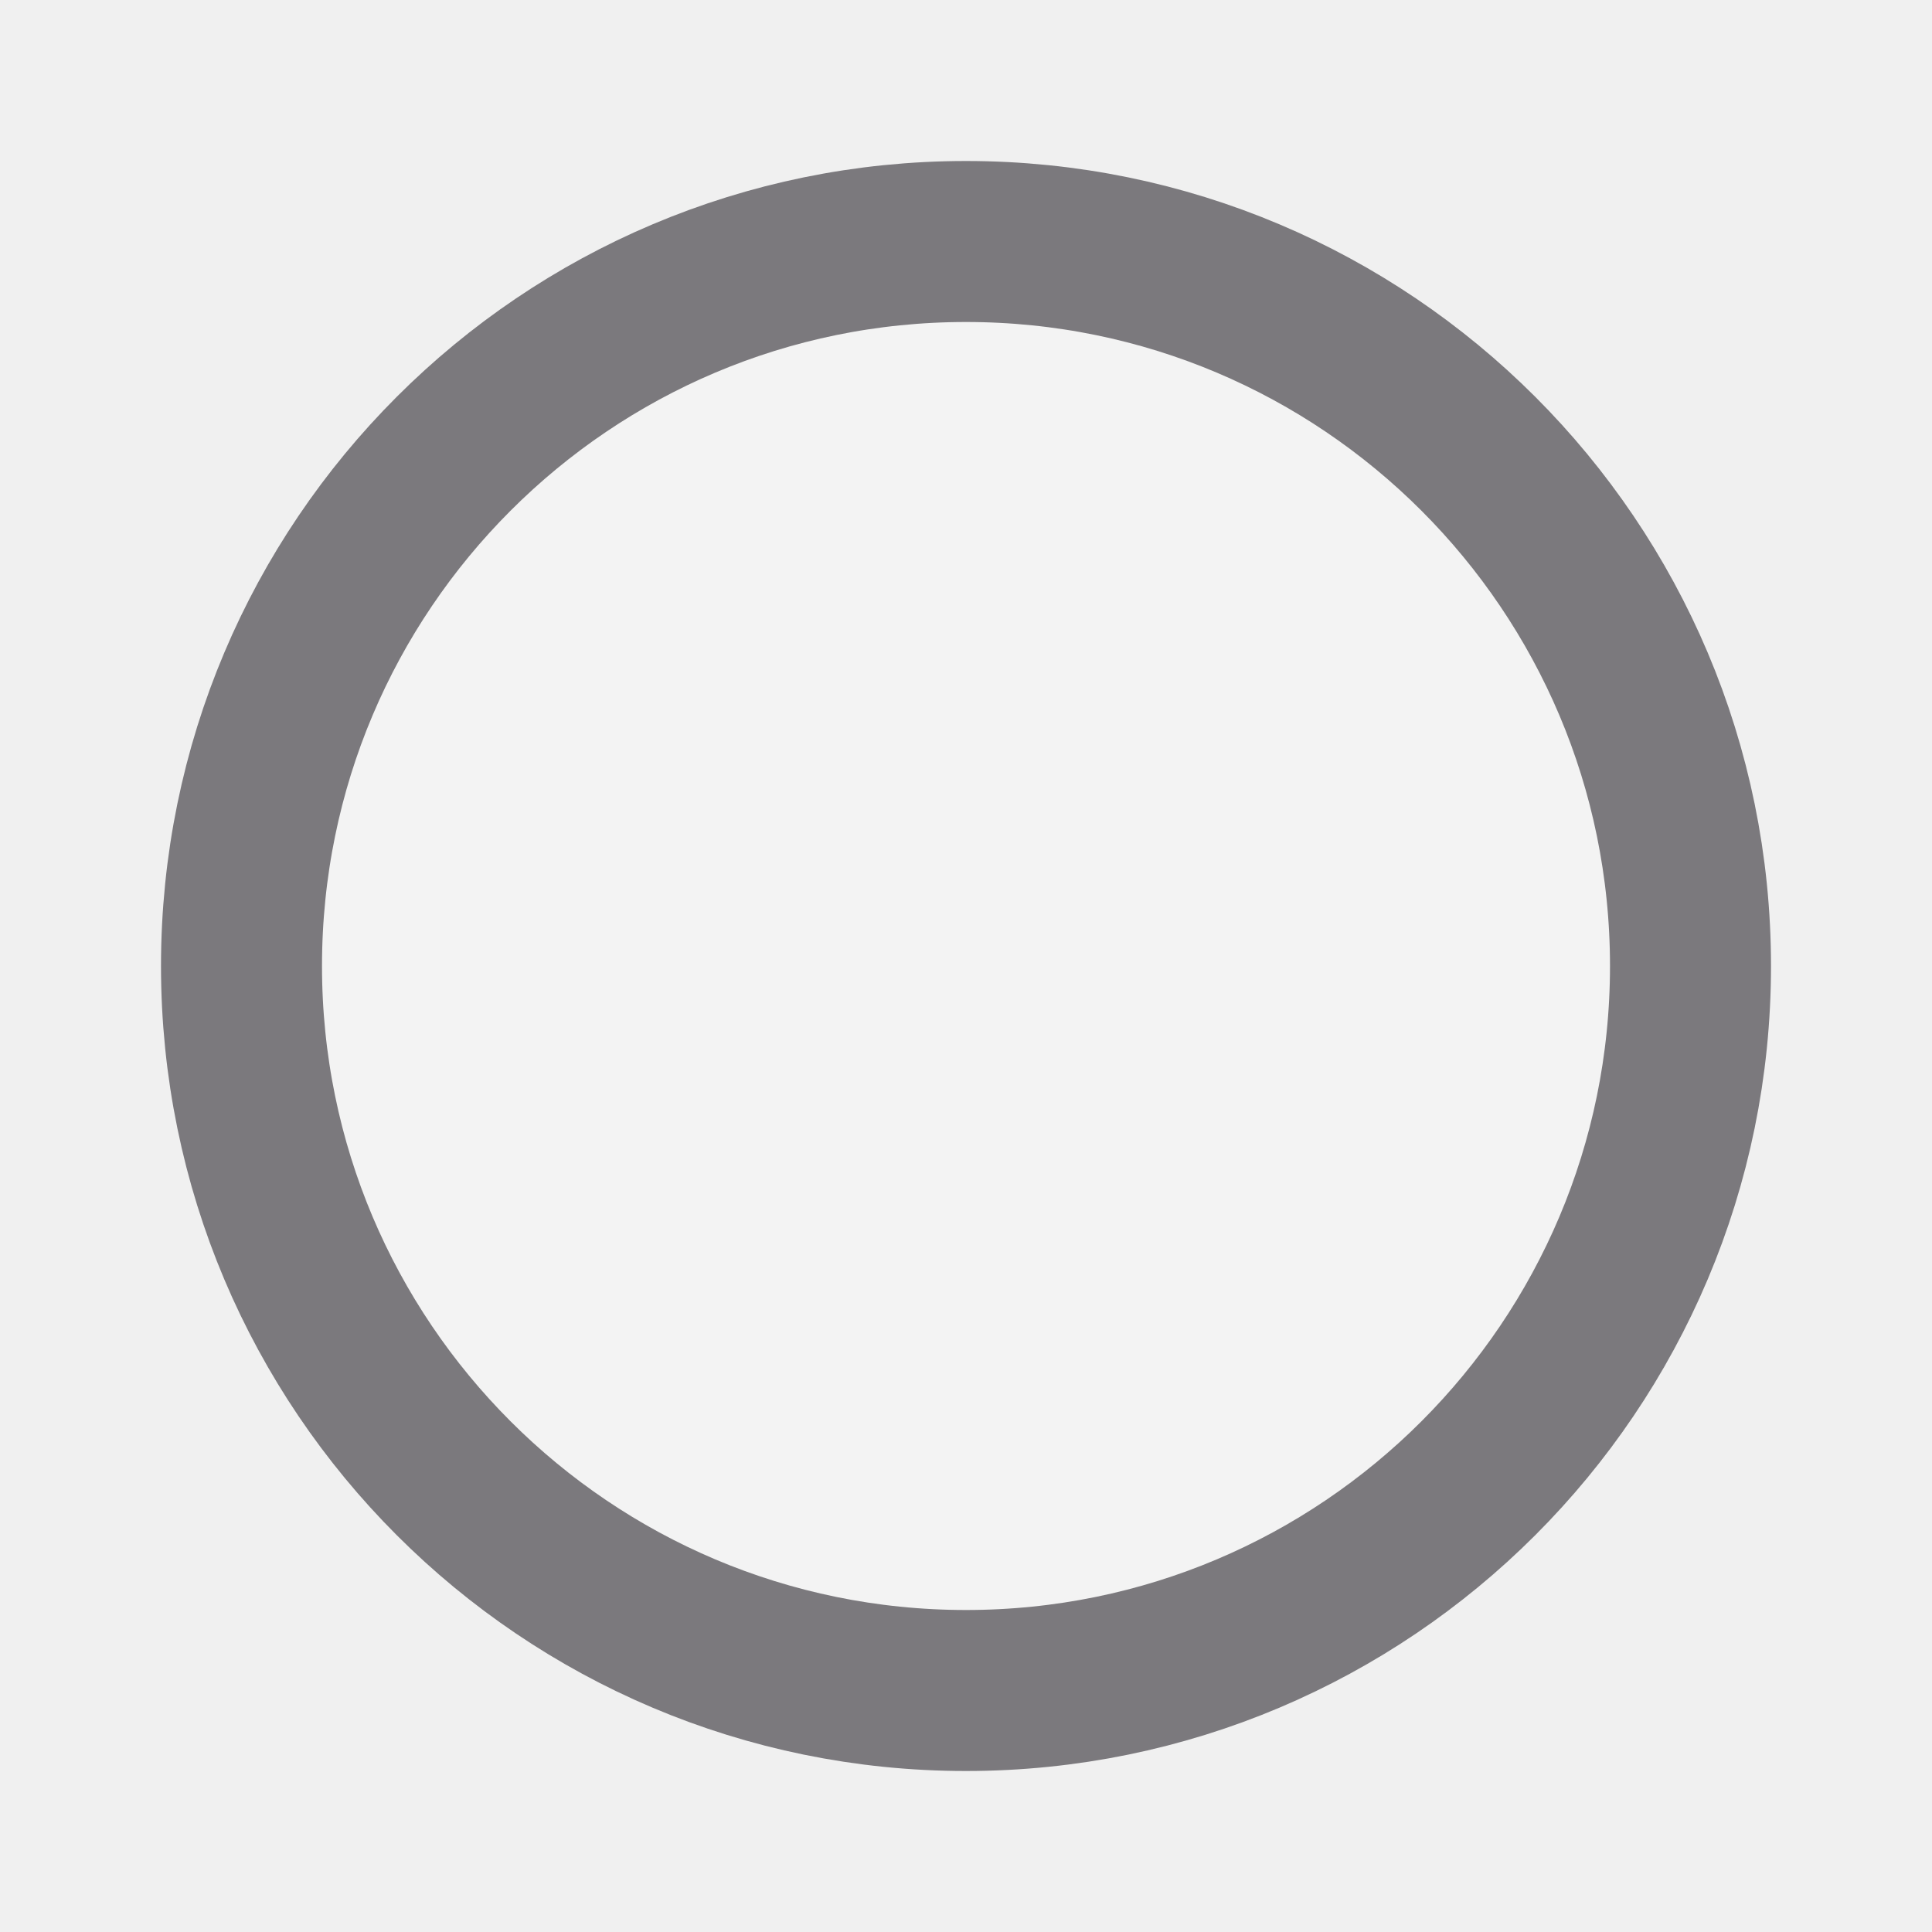
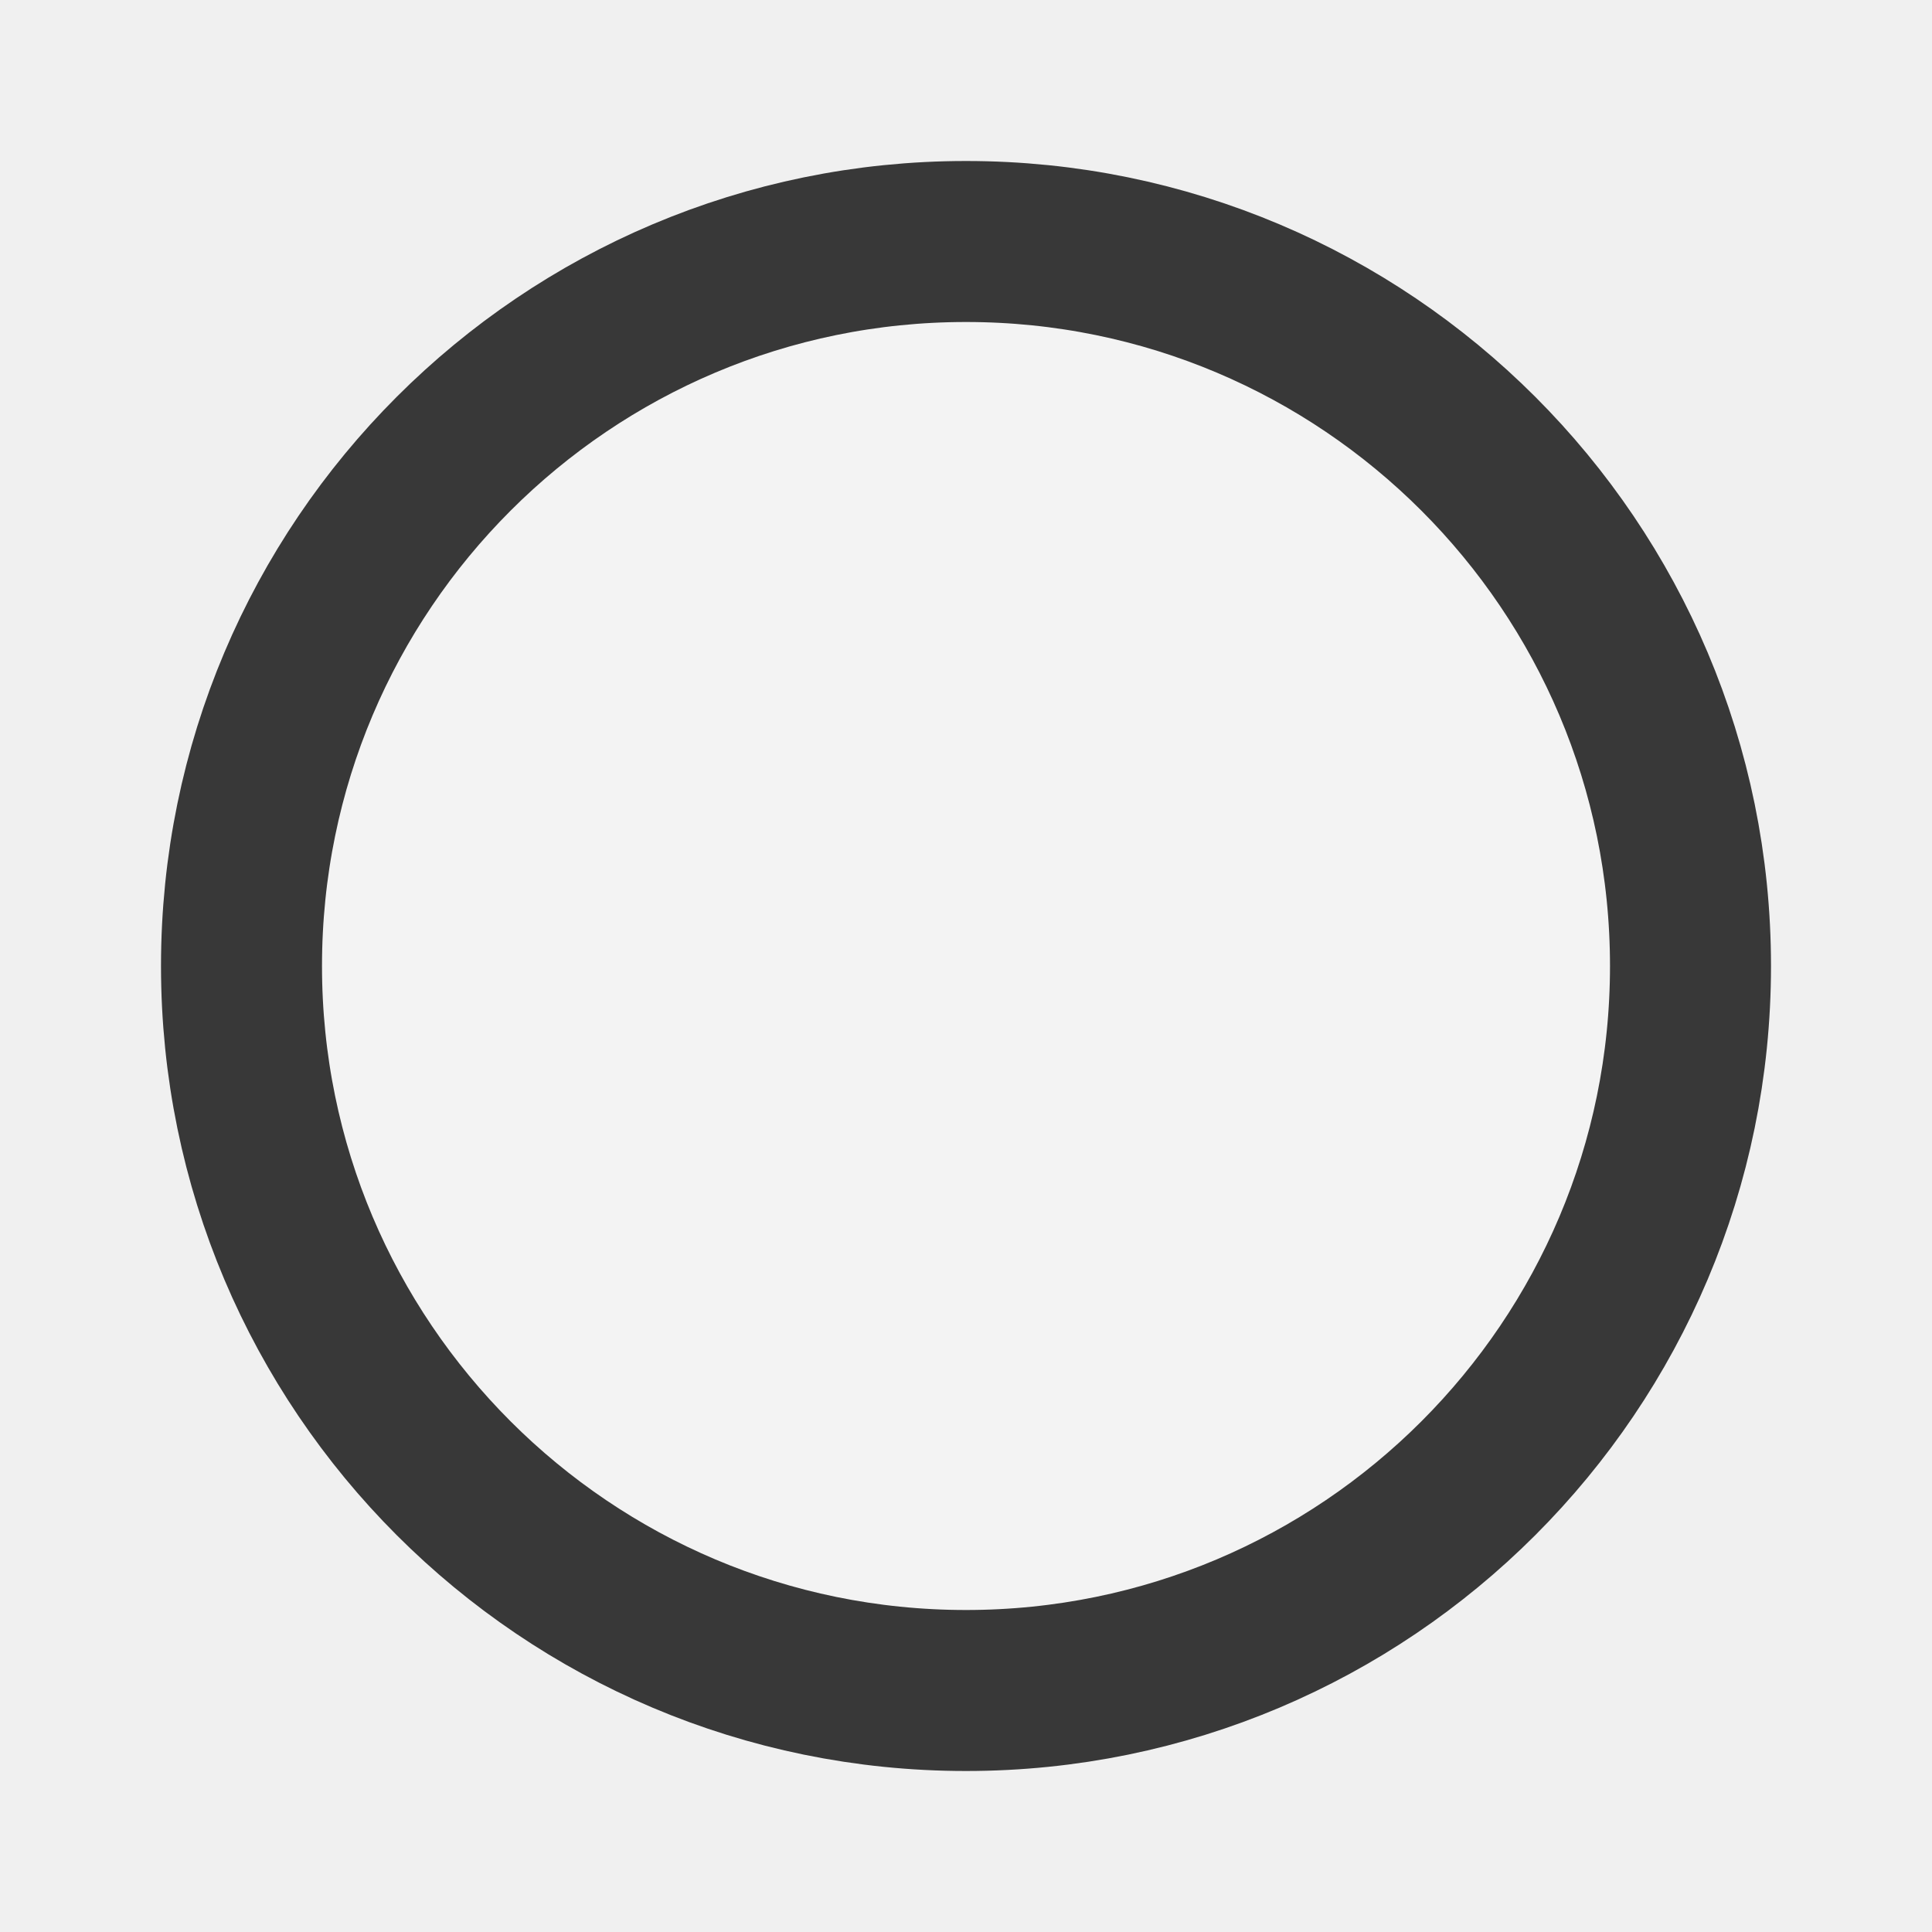
<svg xmlns="http://www.w3.org/2000/svg" width="24" height="24" viewBox="0 0 24 24" fill="none">
  <g clip-path="url(#clip0_5588_24249)">
-     <rect x="3" y="3" width="18" height="18" rx="9" fill="#F3F3F3" stroke="#7B797D" stroke-width="2" />
+     <rect x="3" y="3" width="18" height="18" rx="9" fill="#F3F3F3" stroke="#383838" stroke-width="2" />
  </g>
  <defs>
    <clipPath id="clip0_5588_24249">
      <rect width="20" height="20" fill="white" transform="translate(2 2)" />
    </clipPath>
  </defs>
</svg>
